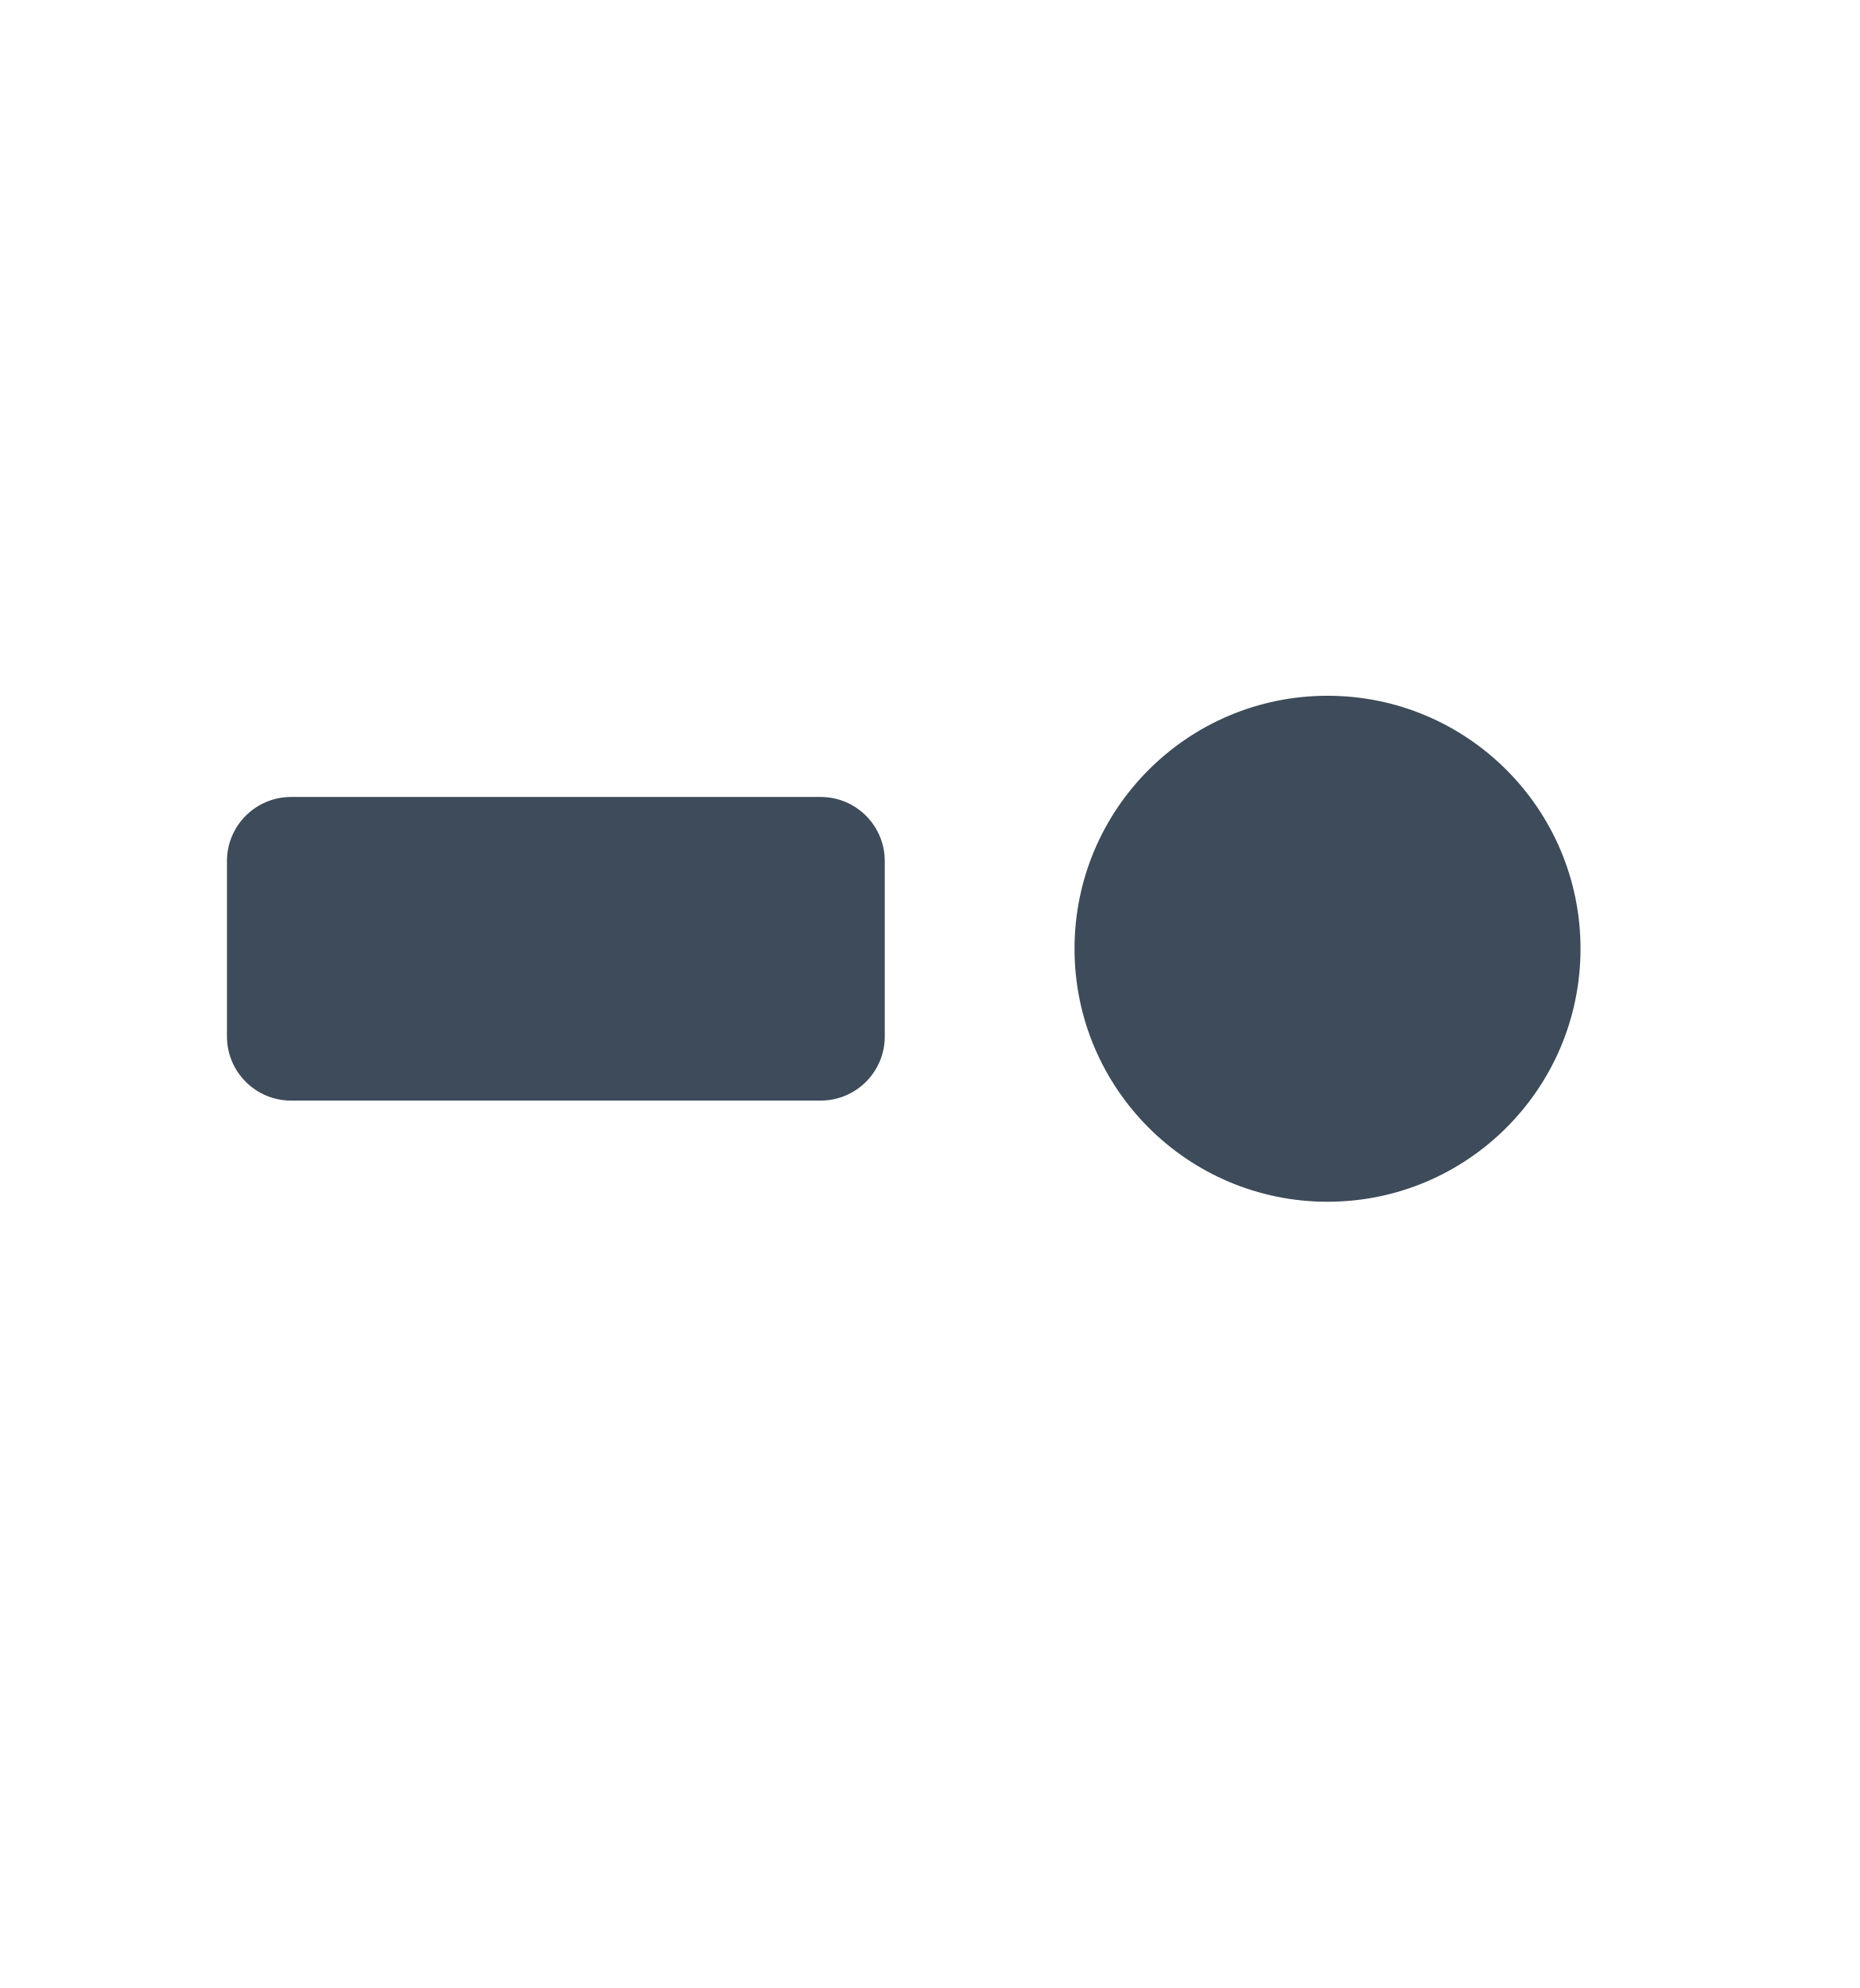
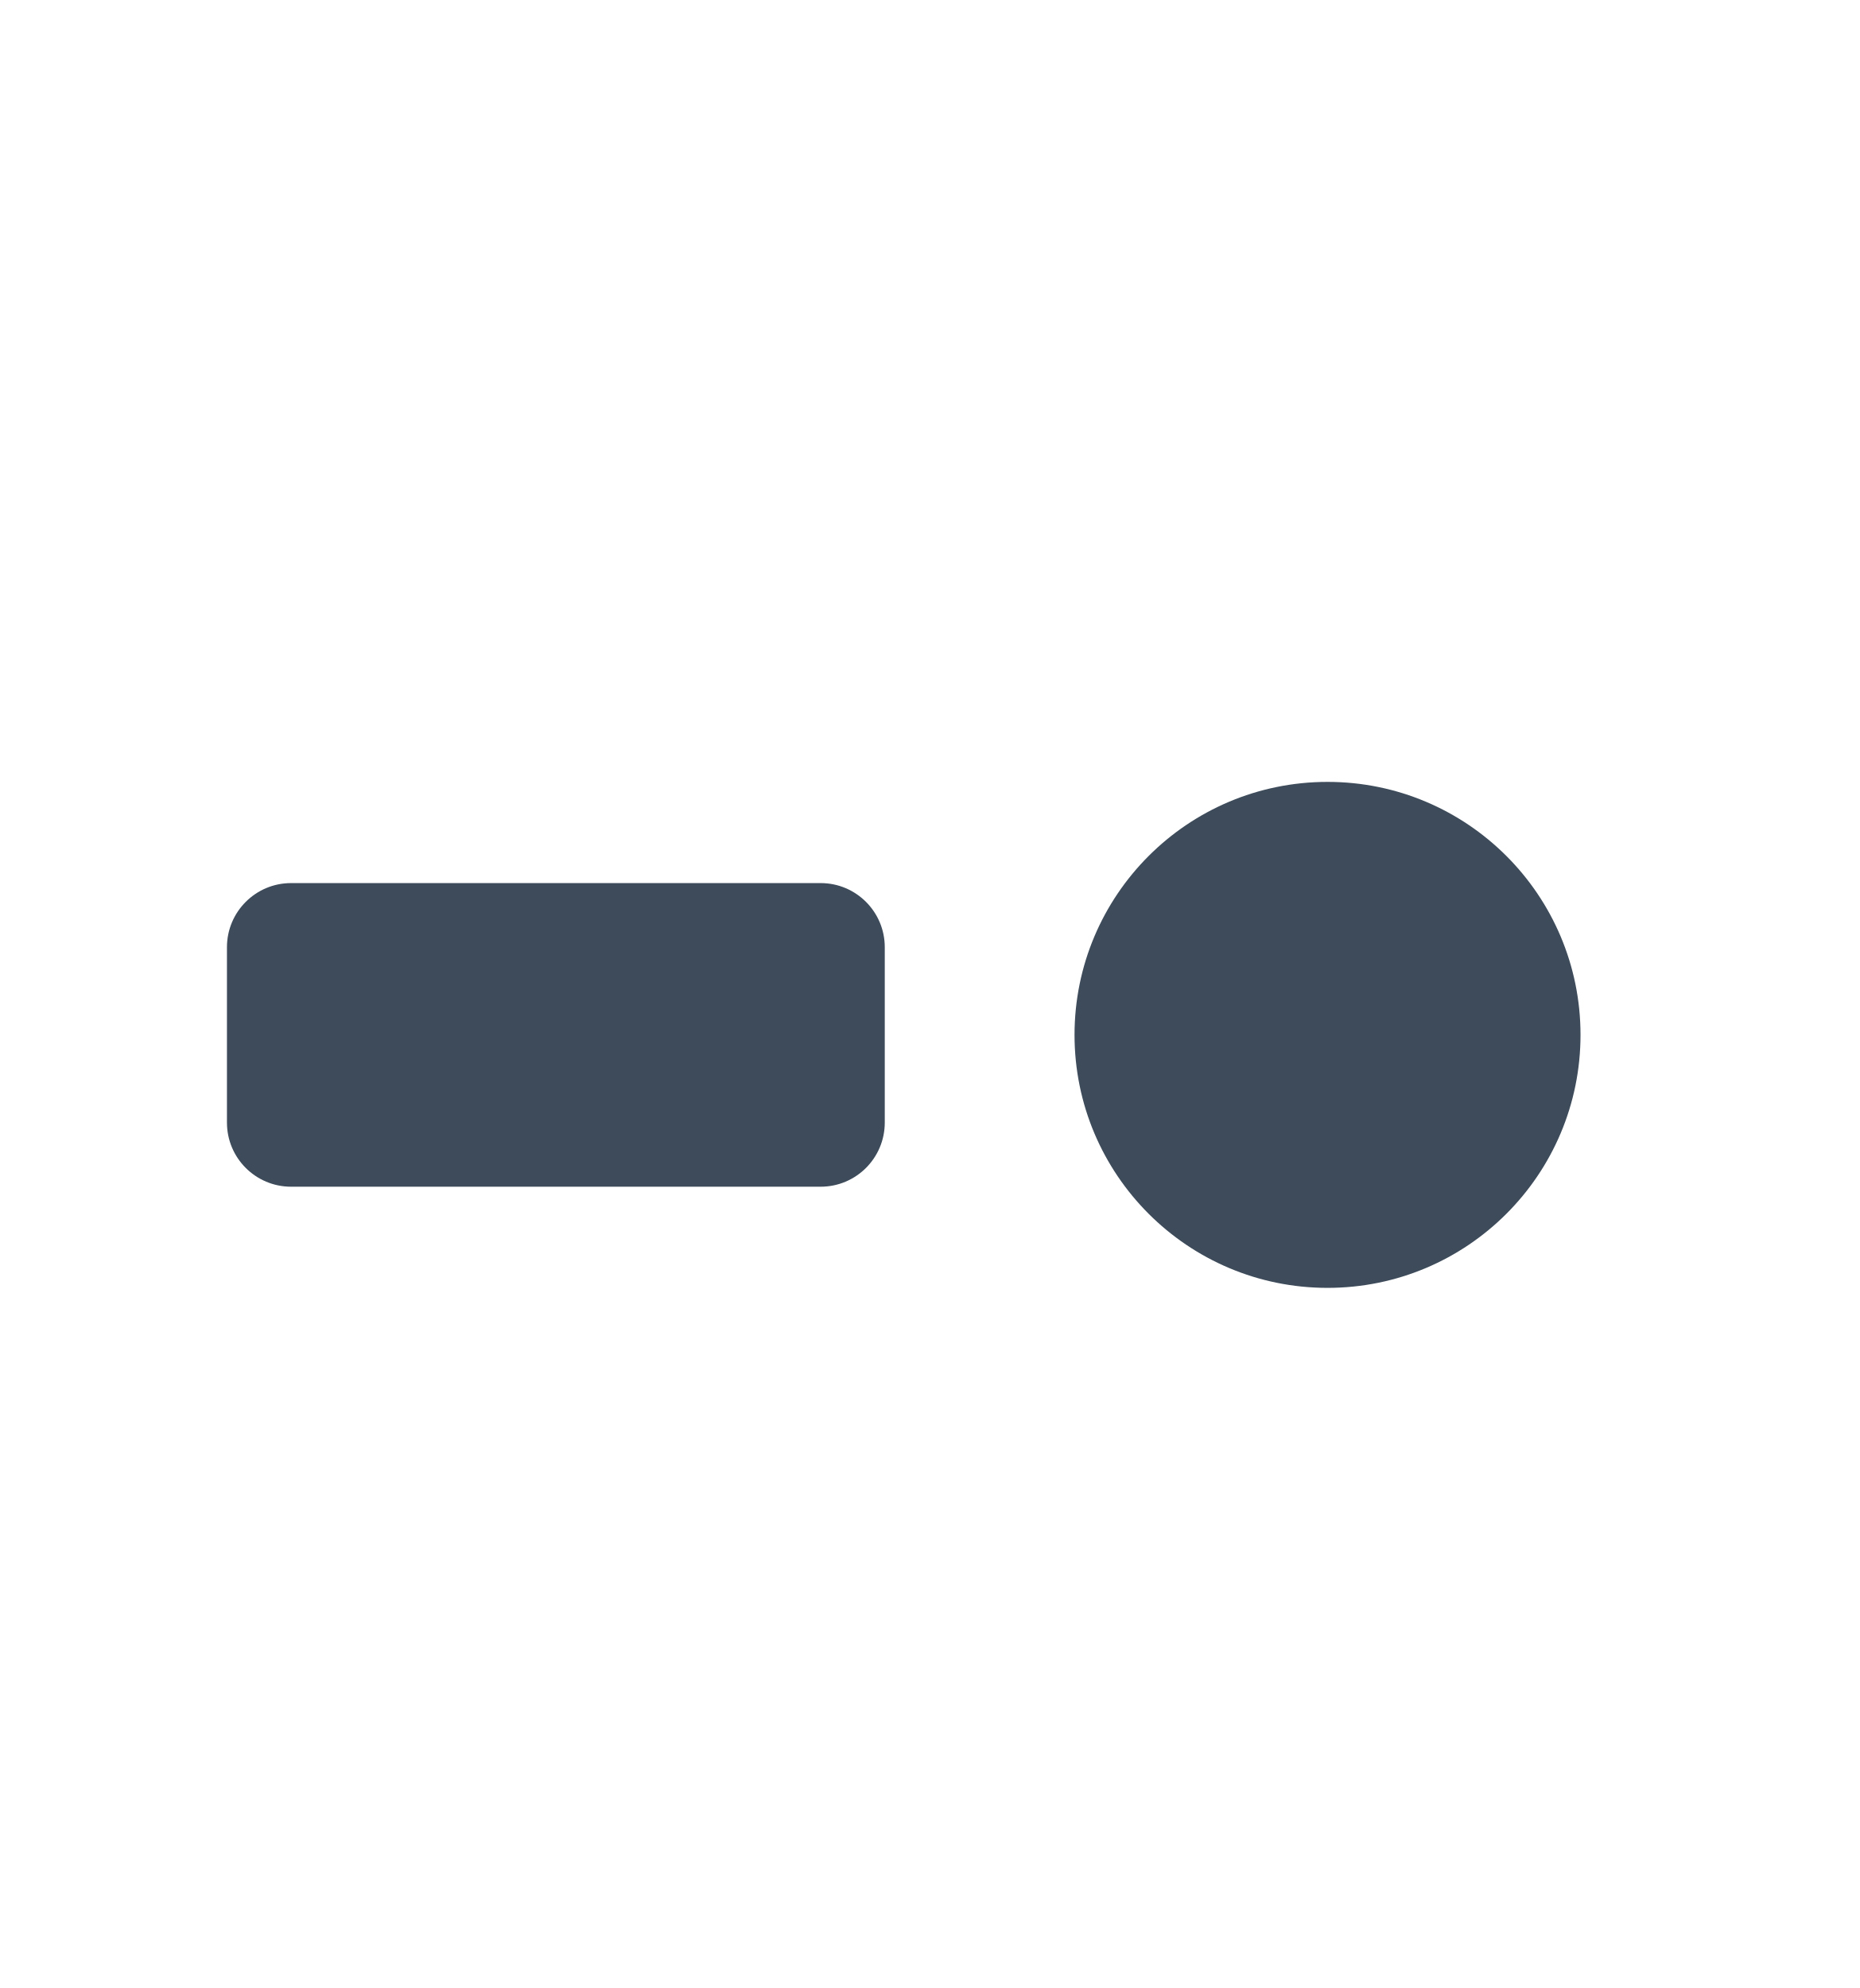
<svg xmlns="http://www.w3.org/2000/svg" id="Layer_1" data-name="Layer 1" width="58" height="62" viewBox="0 0 58 62">
-   <rect x="7.078" y="24.855" width="20.515" height="9.469" rx="2" ry="2" fill="#3d4b5a" />
-   <circle cx="41.401" cy="29.589" r="7.89" fill="#3d4b5a" />
+   <rect x="7.078" y="27.541" width="20.515" height="9.469" rx="2" ry="2" fill="#3d4b5a" />
+   <circle cx="41.401" cy="32.275" r="7.89" fill="#3d4b5a" />
</svg>
